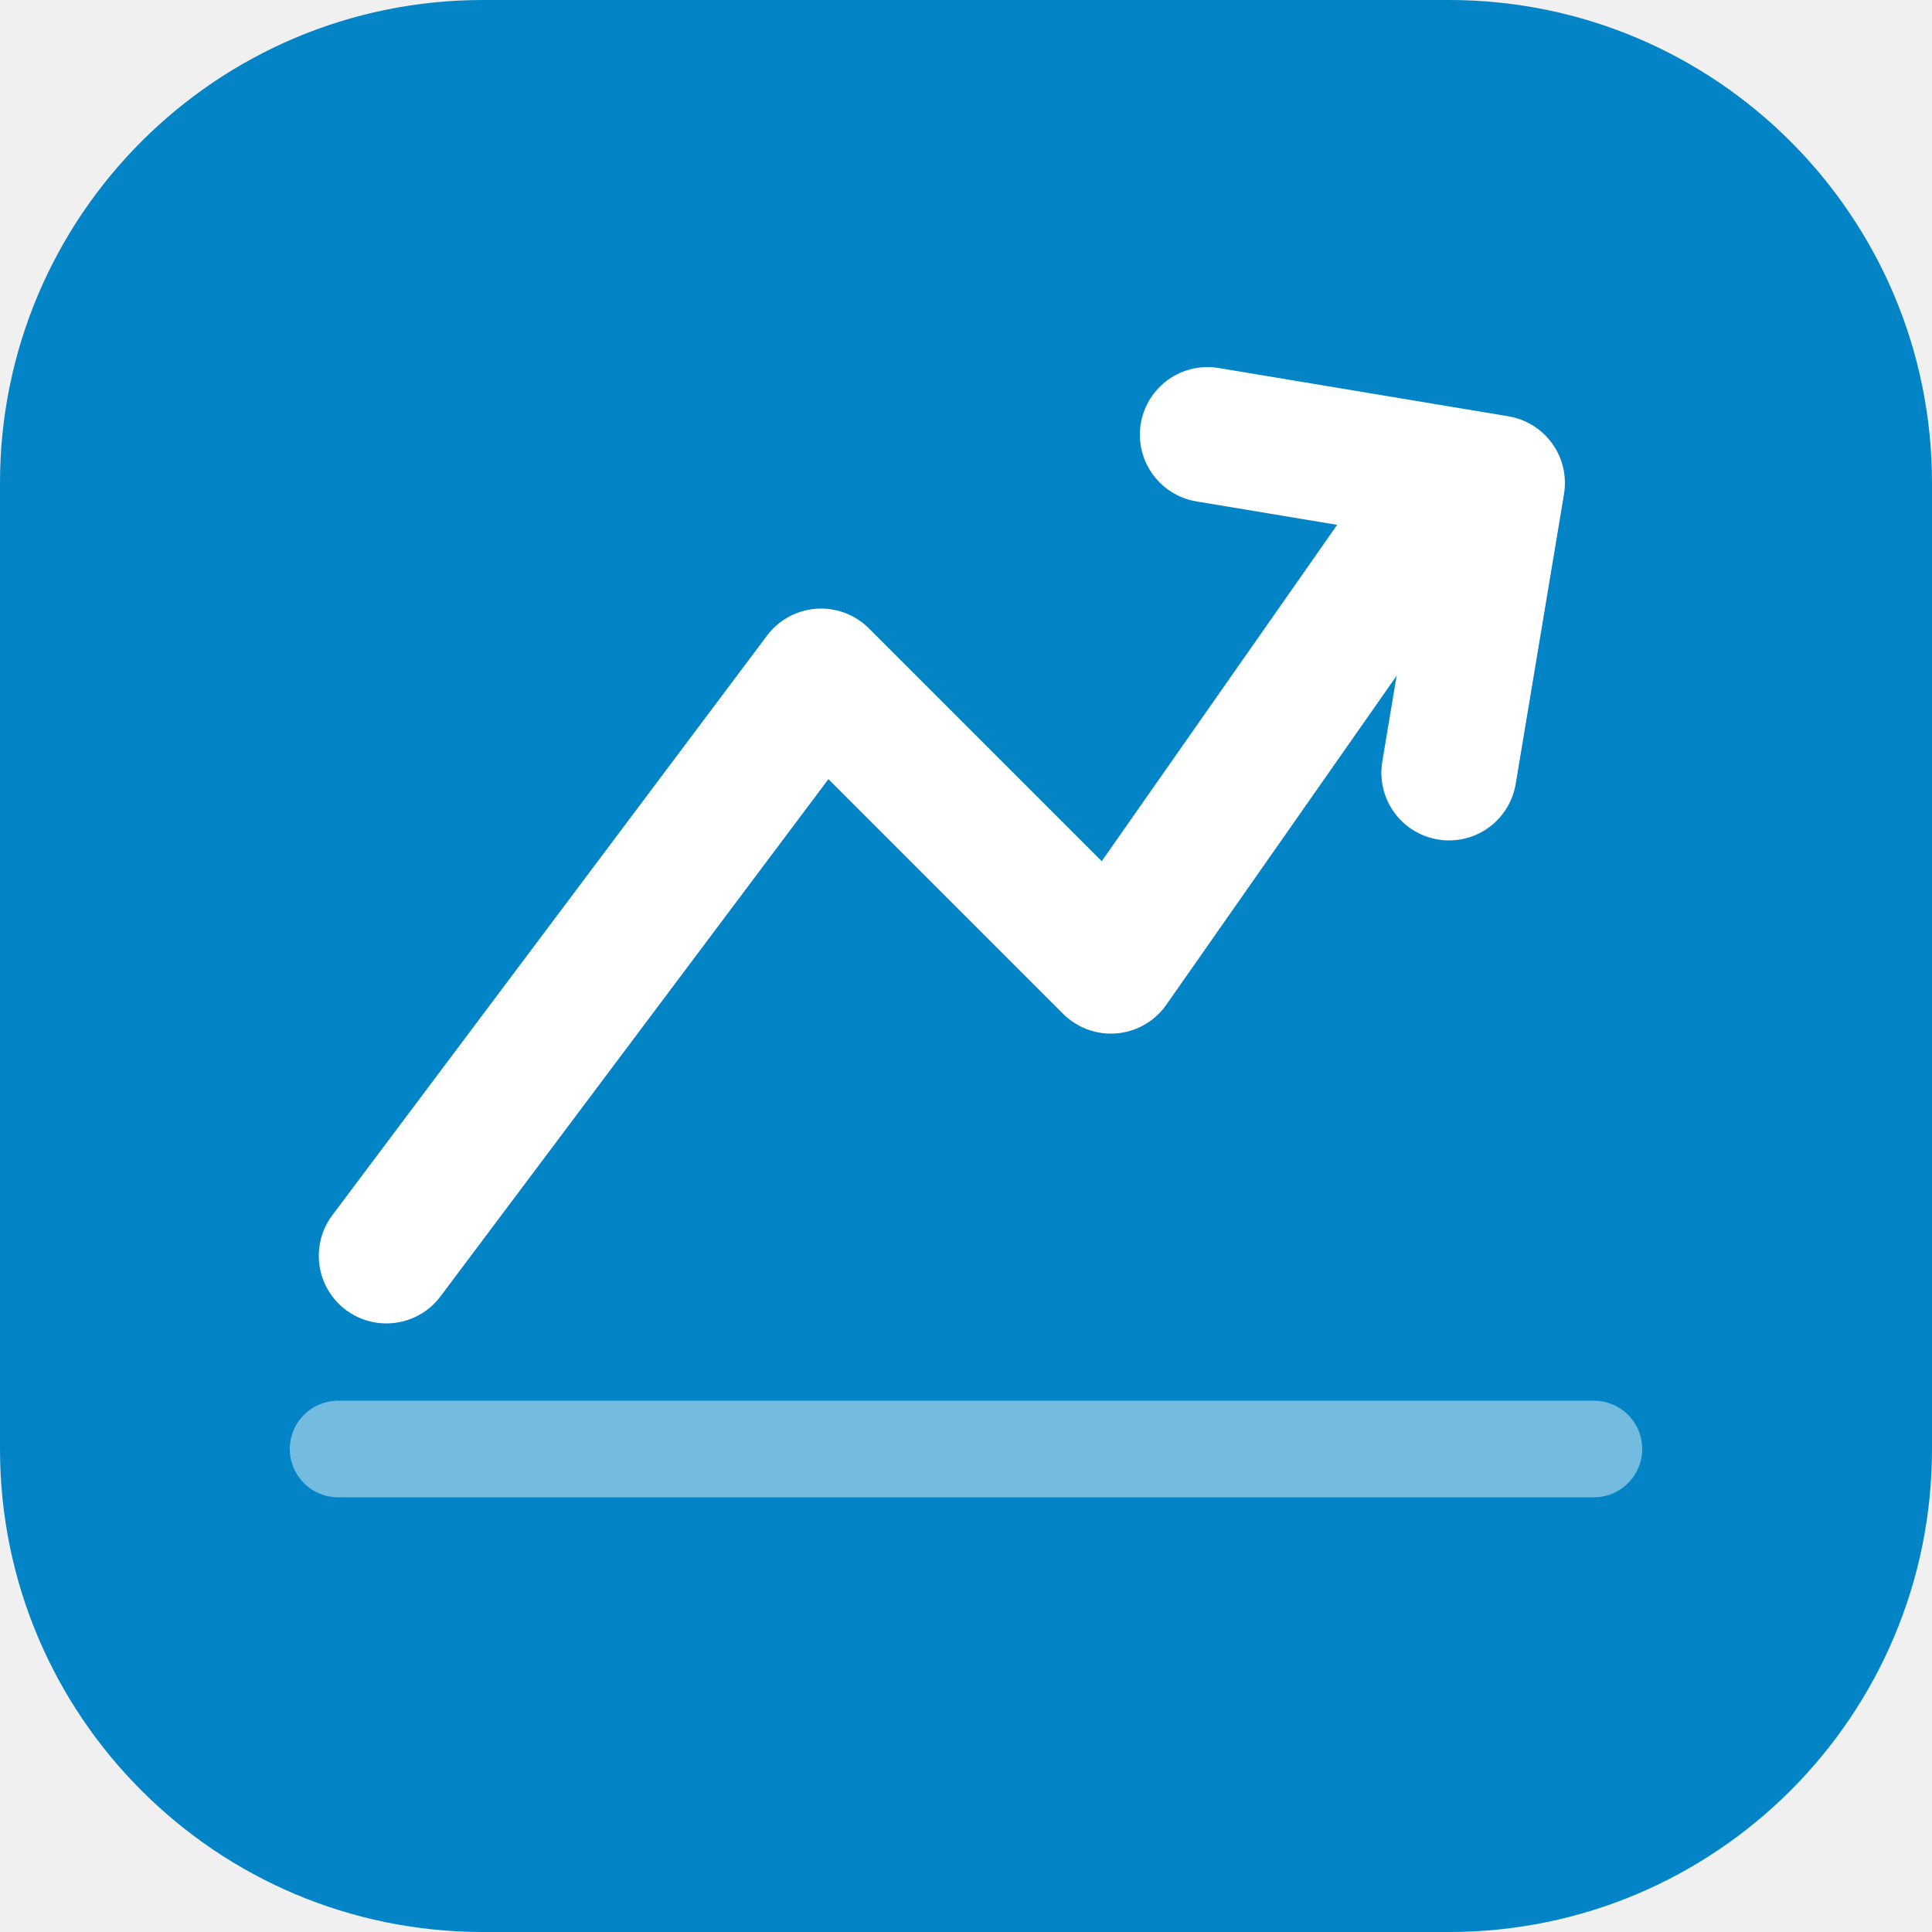
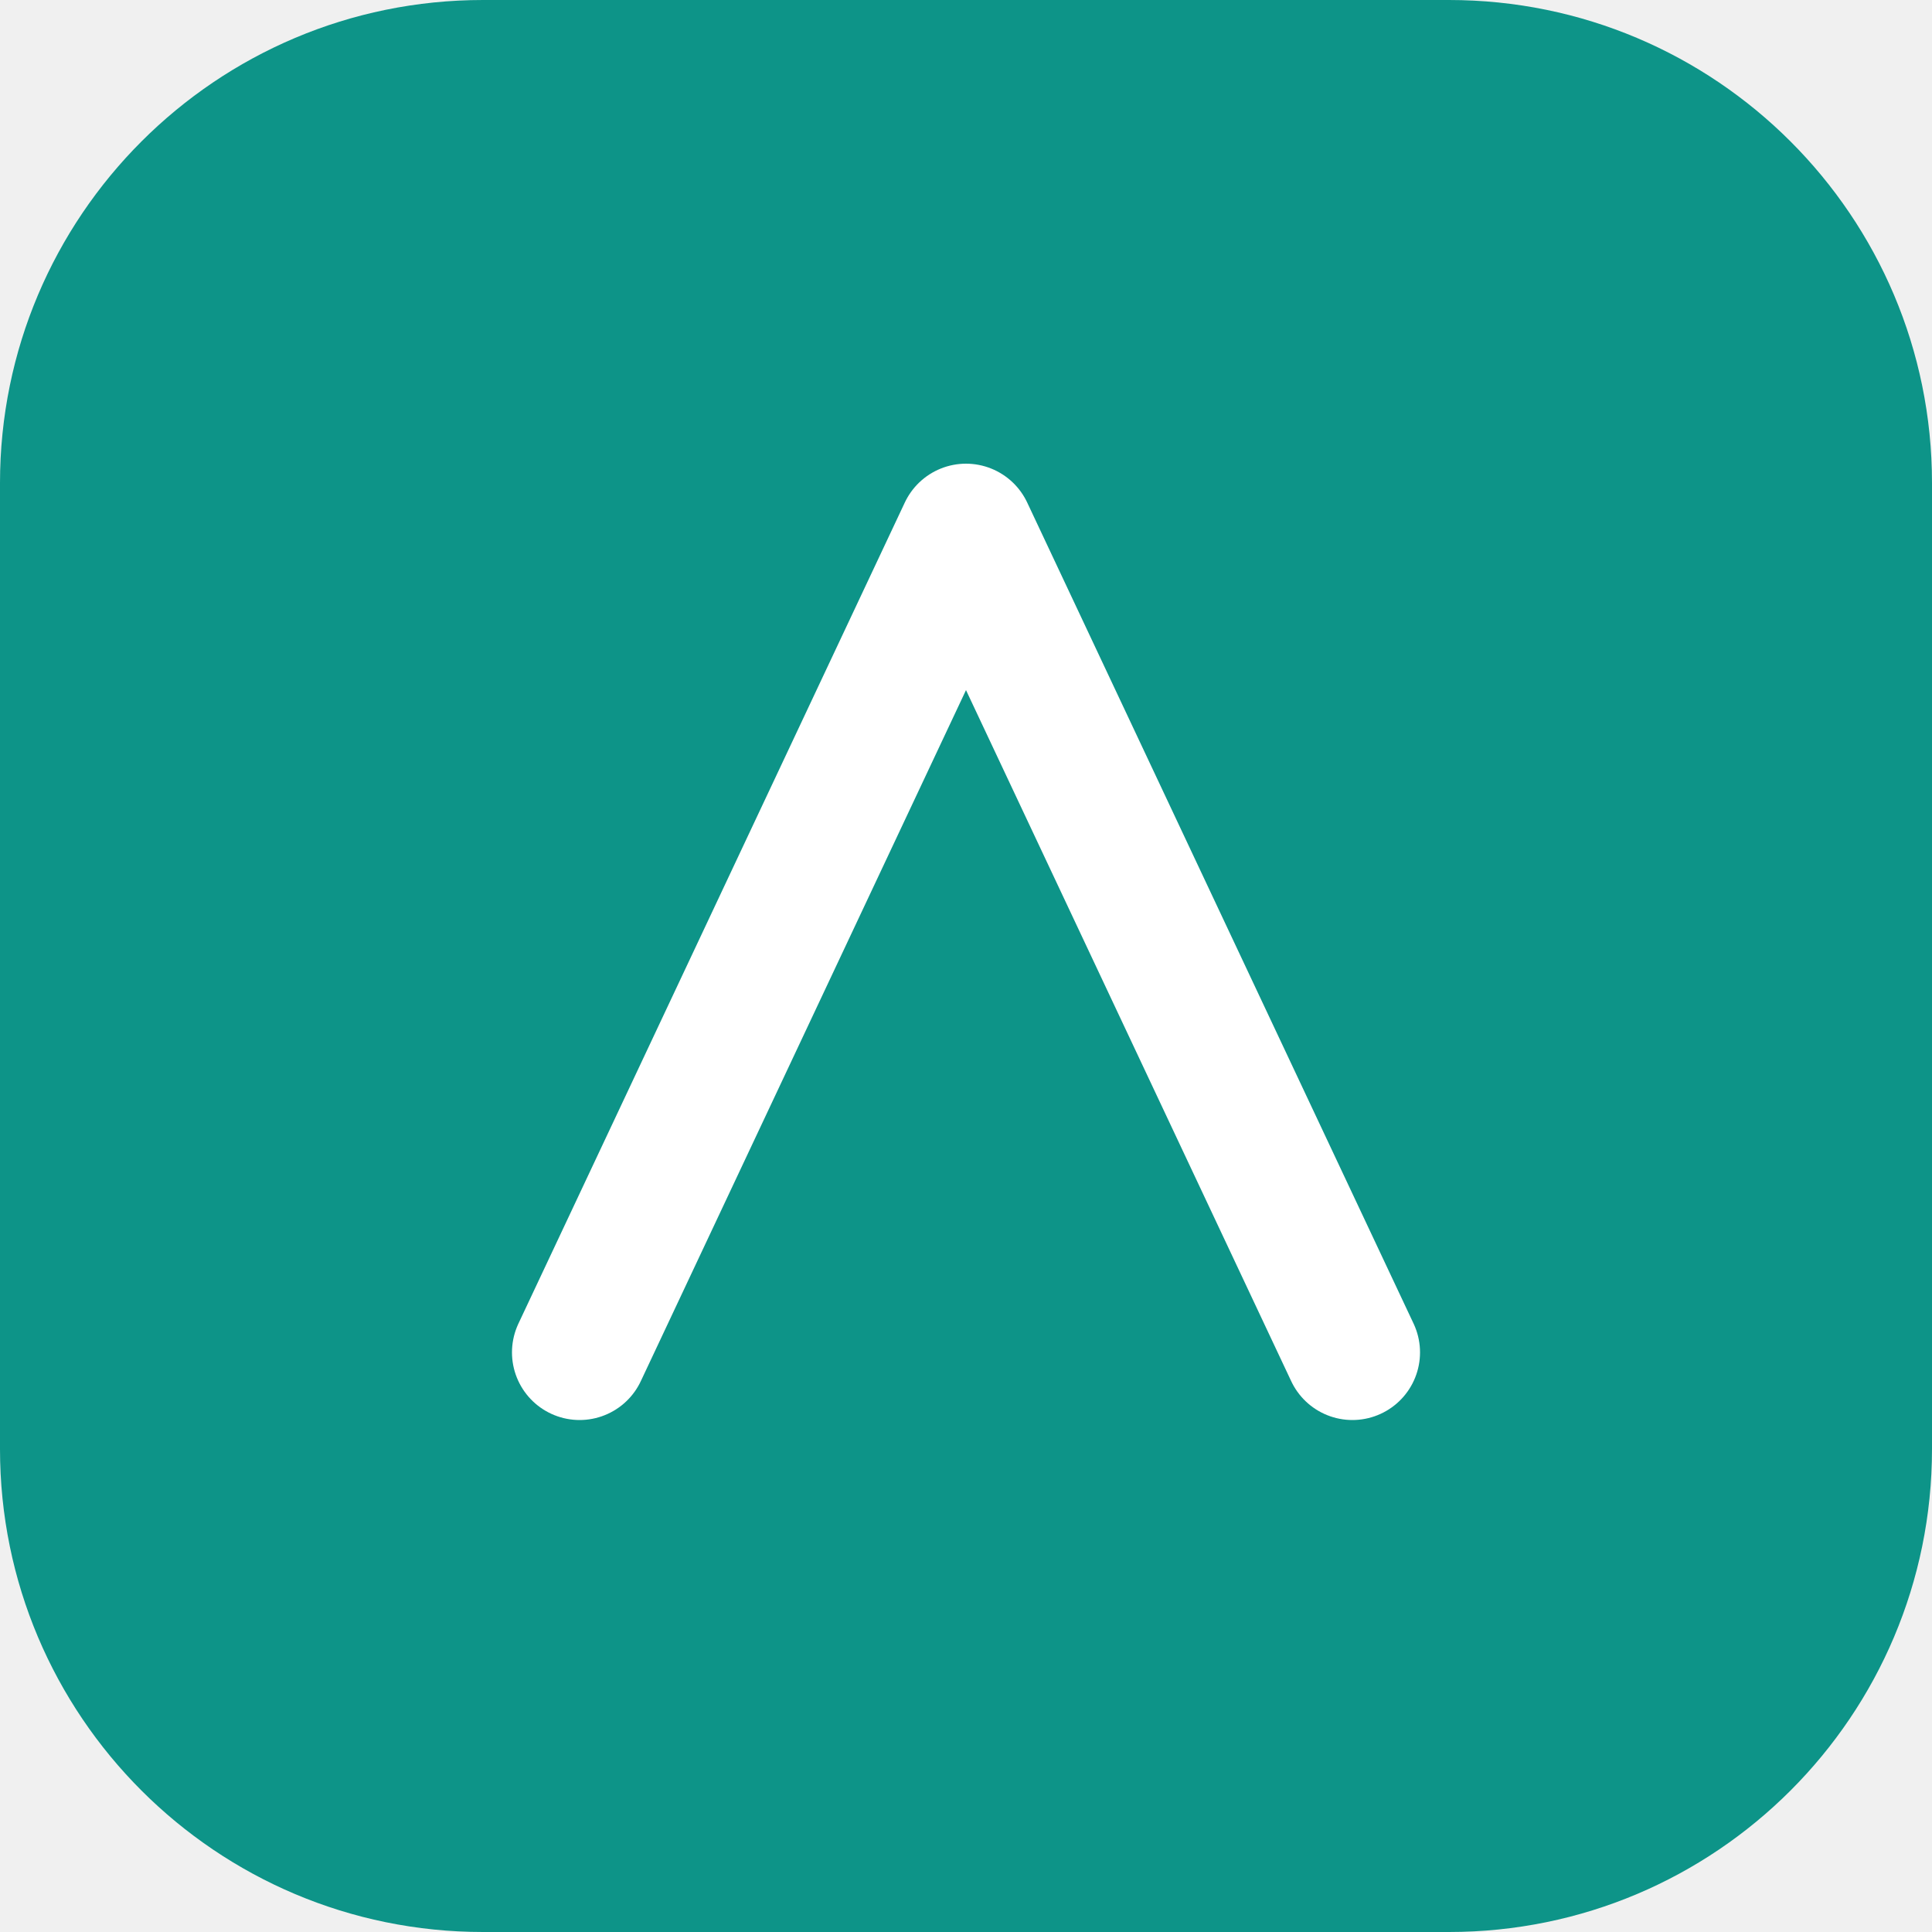
<svg xmlns="http://www.w3.org/2000/svg" viewBox="0 0 40 40" fill="none">
-   <rect width="40" height="40" rx="10" fill="#0284c7" />
-   <path d="M8 26 L17 14 L23 20 L30 10" stroke="white" stroke-width="2.8" stroke-linecap="round" stroke-linejoin="round" />
-   <path d="M25 9 L31 10 L30 16" stroke="white" stroke-width="2.8" stroke-linecap="round" stroke-linejoin="round" />
-   <line x1="7" y1="30" x2="33" y2="30" stroke="white" stroke-width="2" stroke-linecap="round" opacity="0.45" />
+   <rect width="40" height="40" rx="10" fill="#0d9488" />
+   <path d="M12 28 L20 11 L28 28" stroke="white" stroke-width="2.8" stroke-linecap="round" stroke-linejoin="round" />
</svg>
